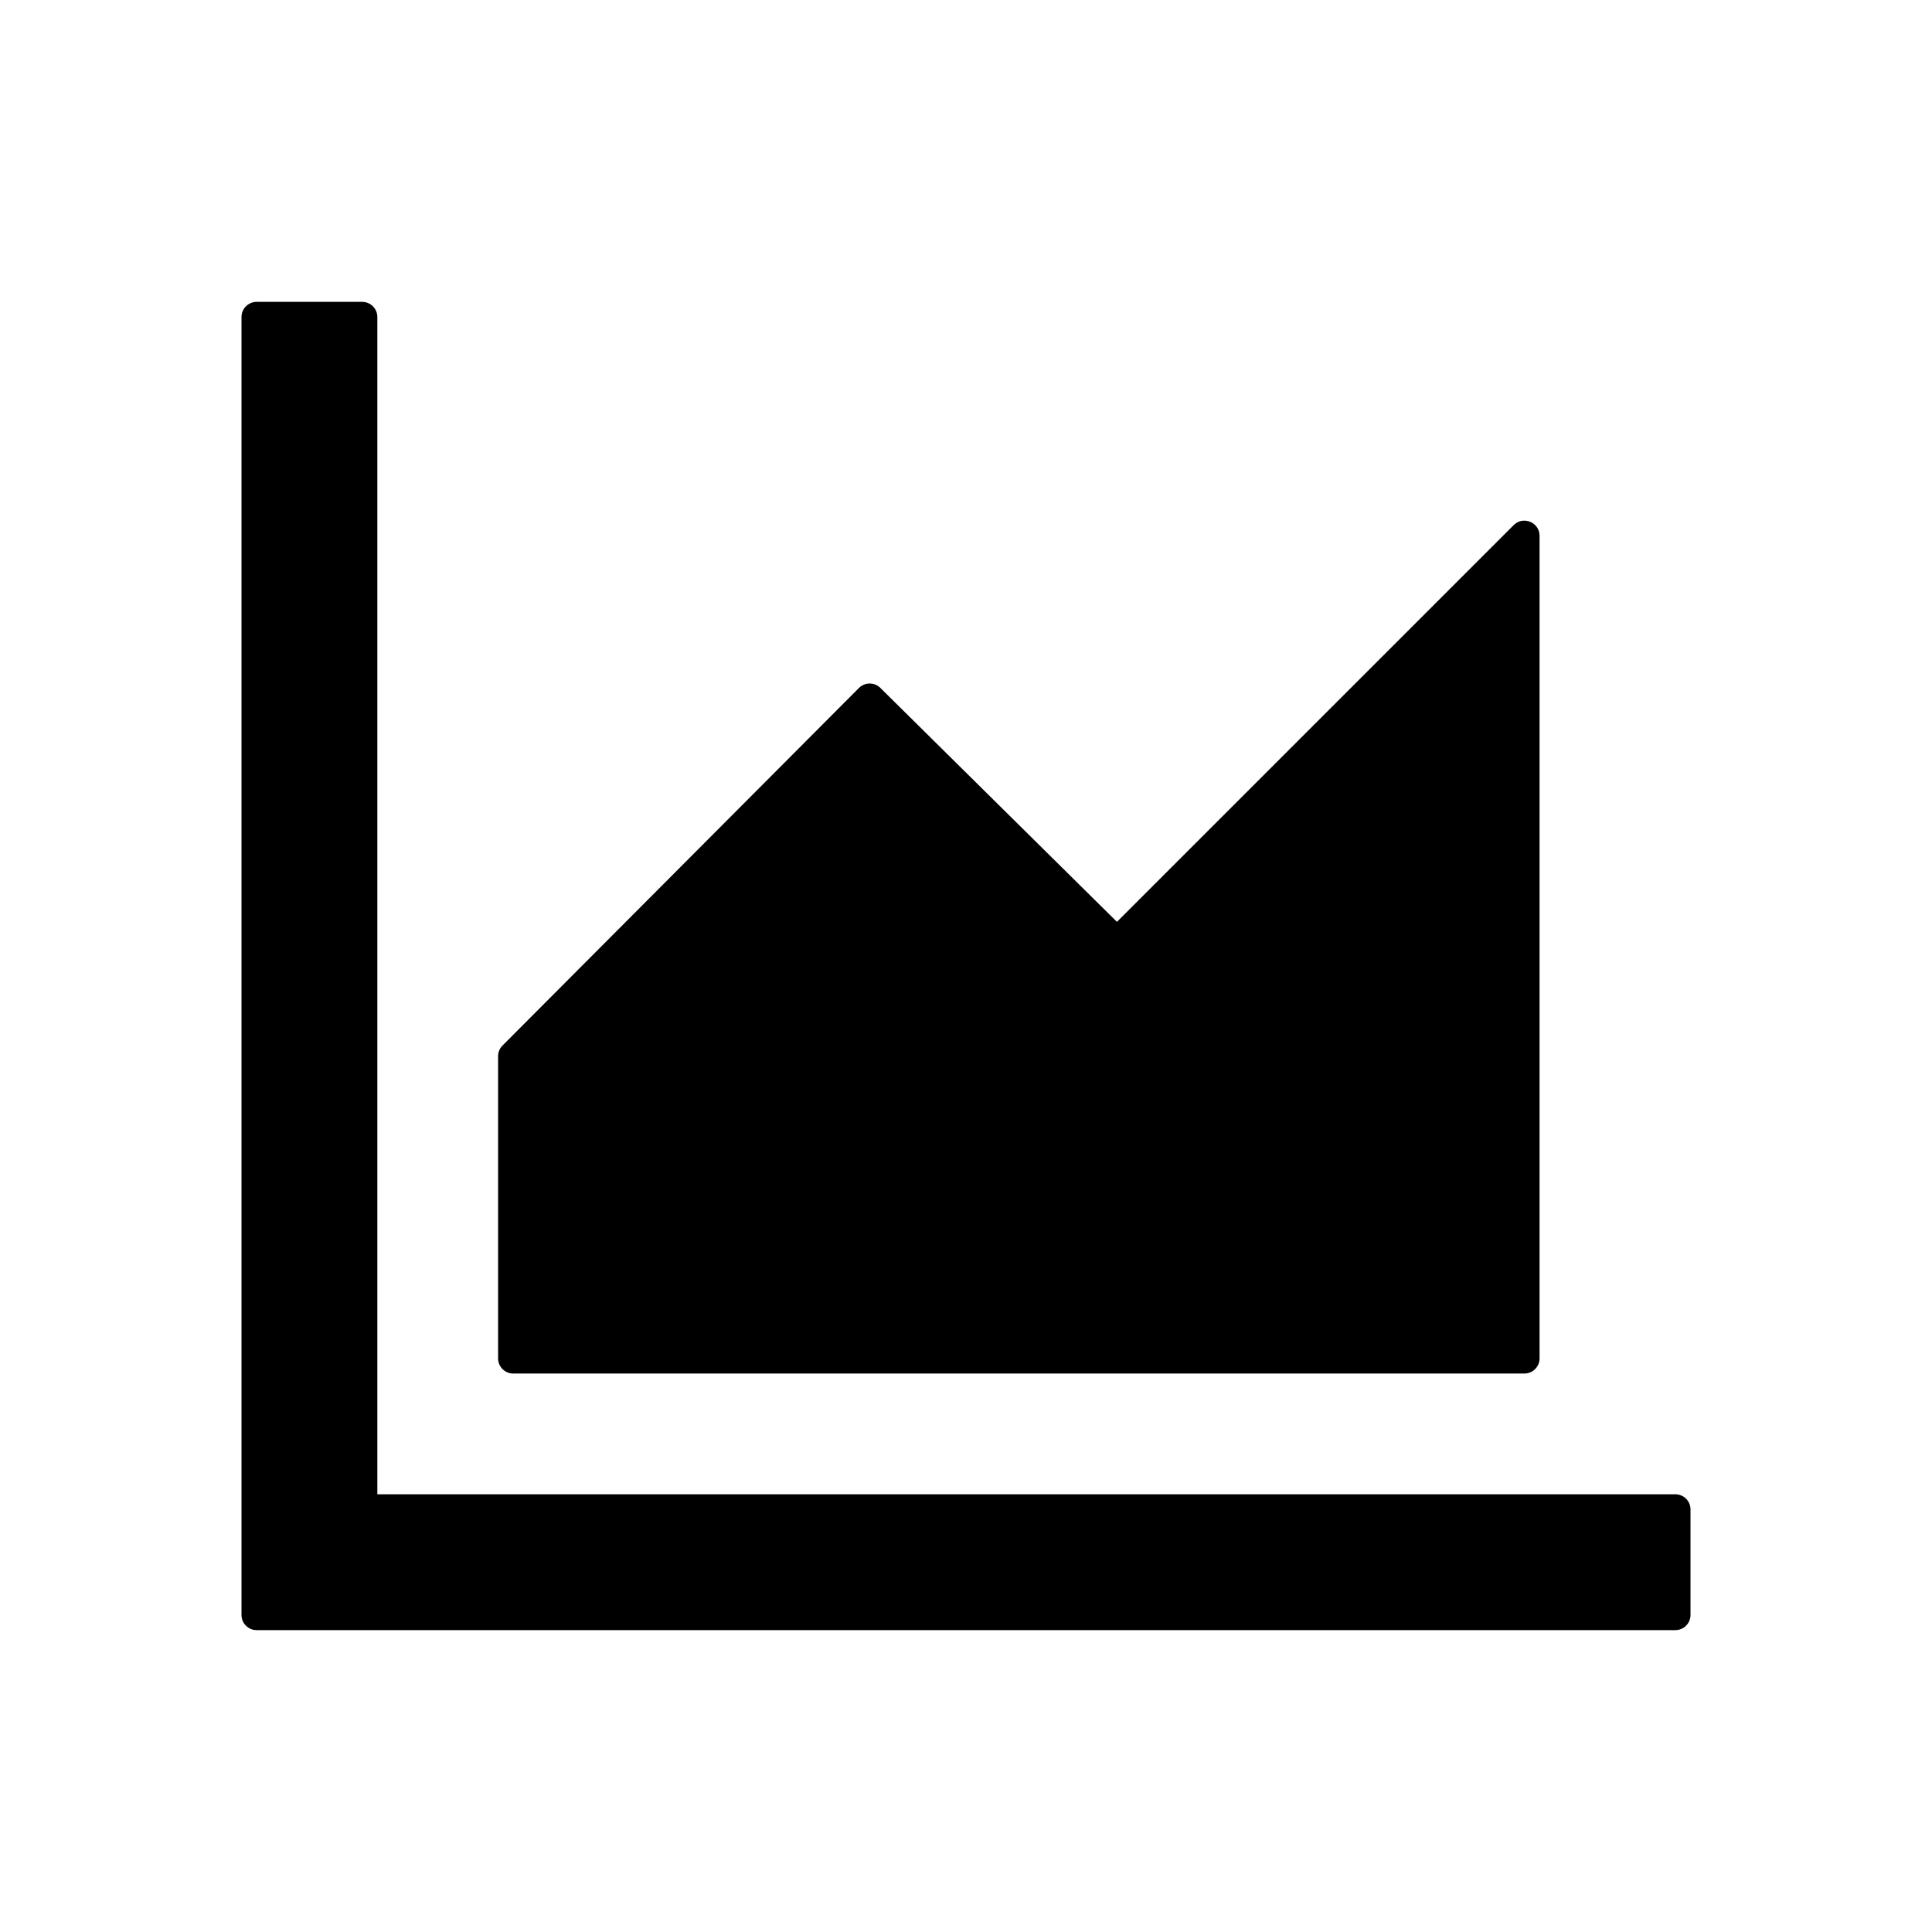
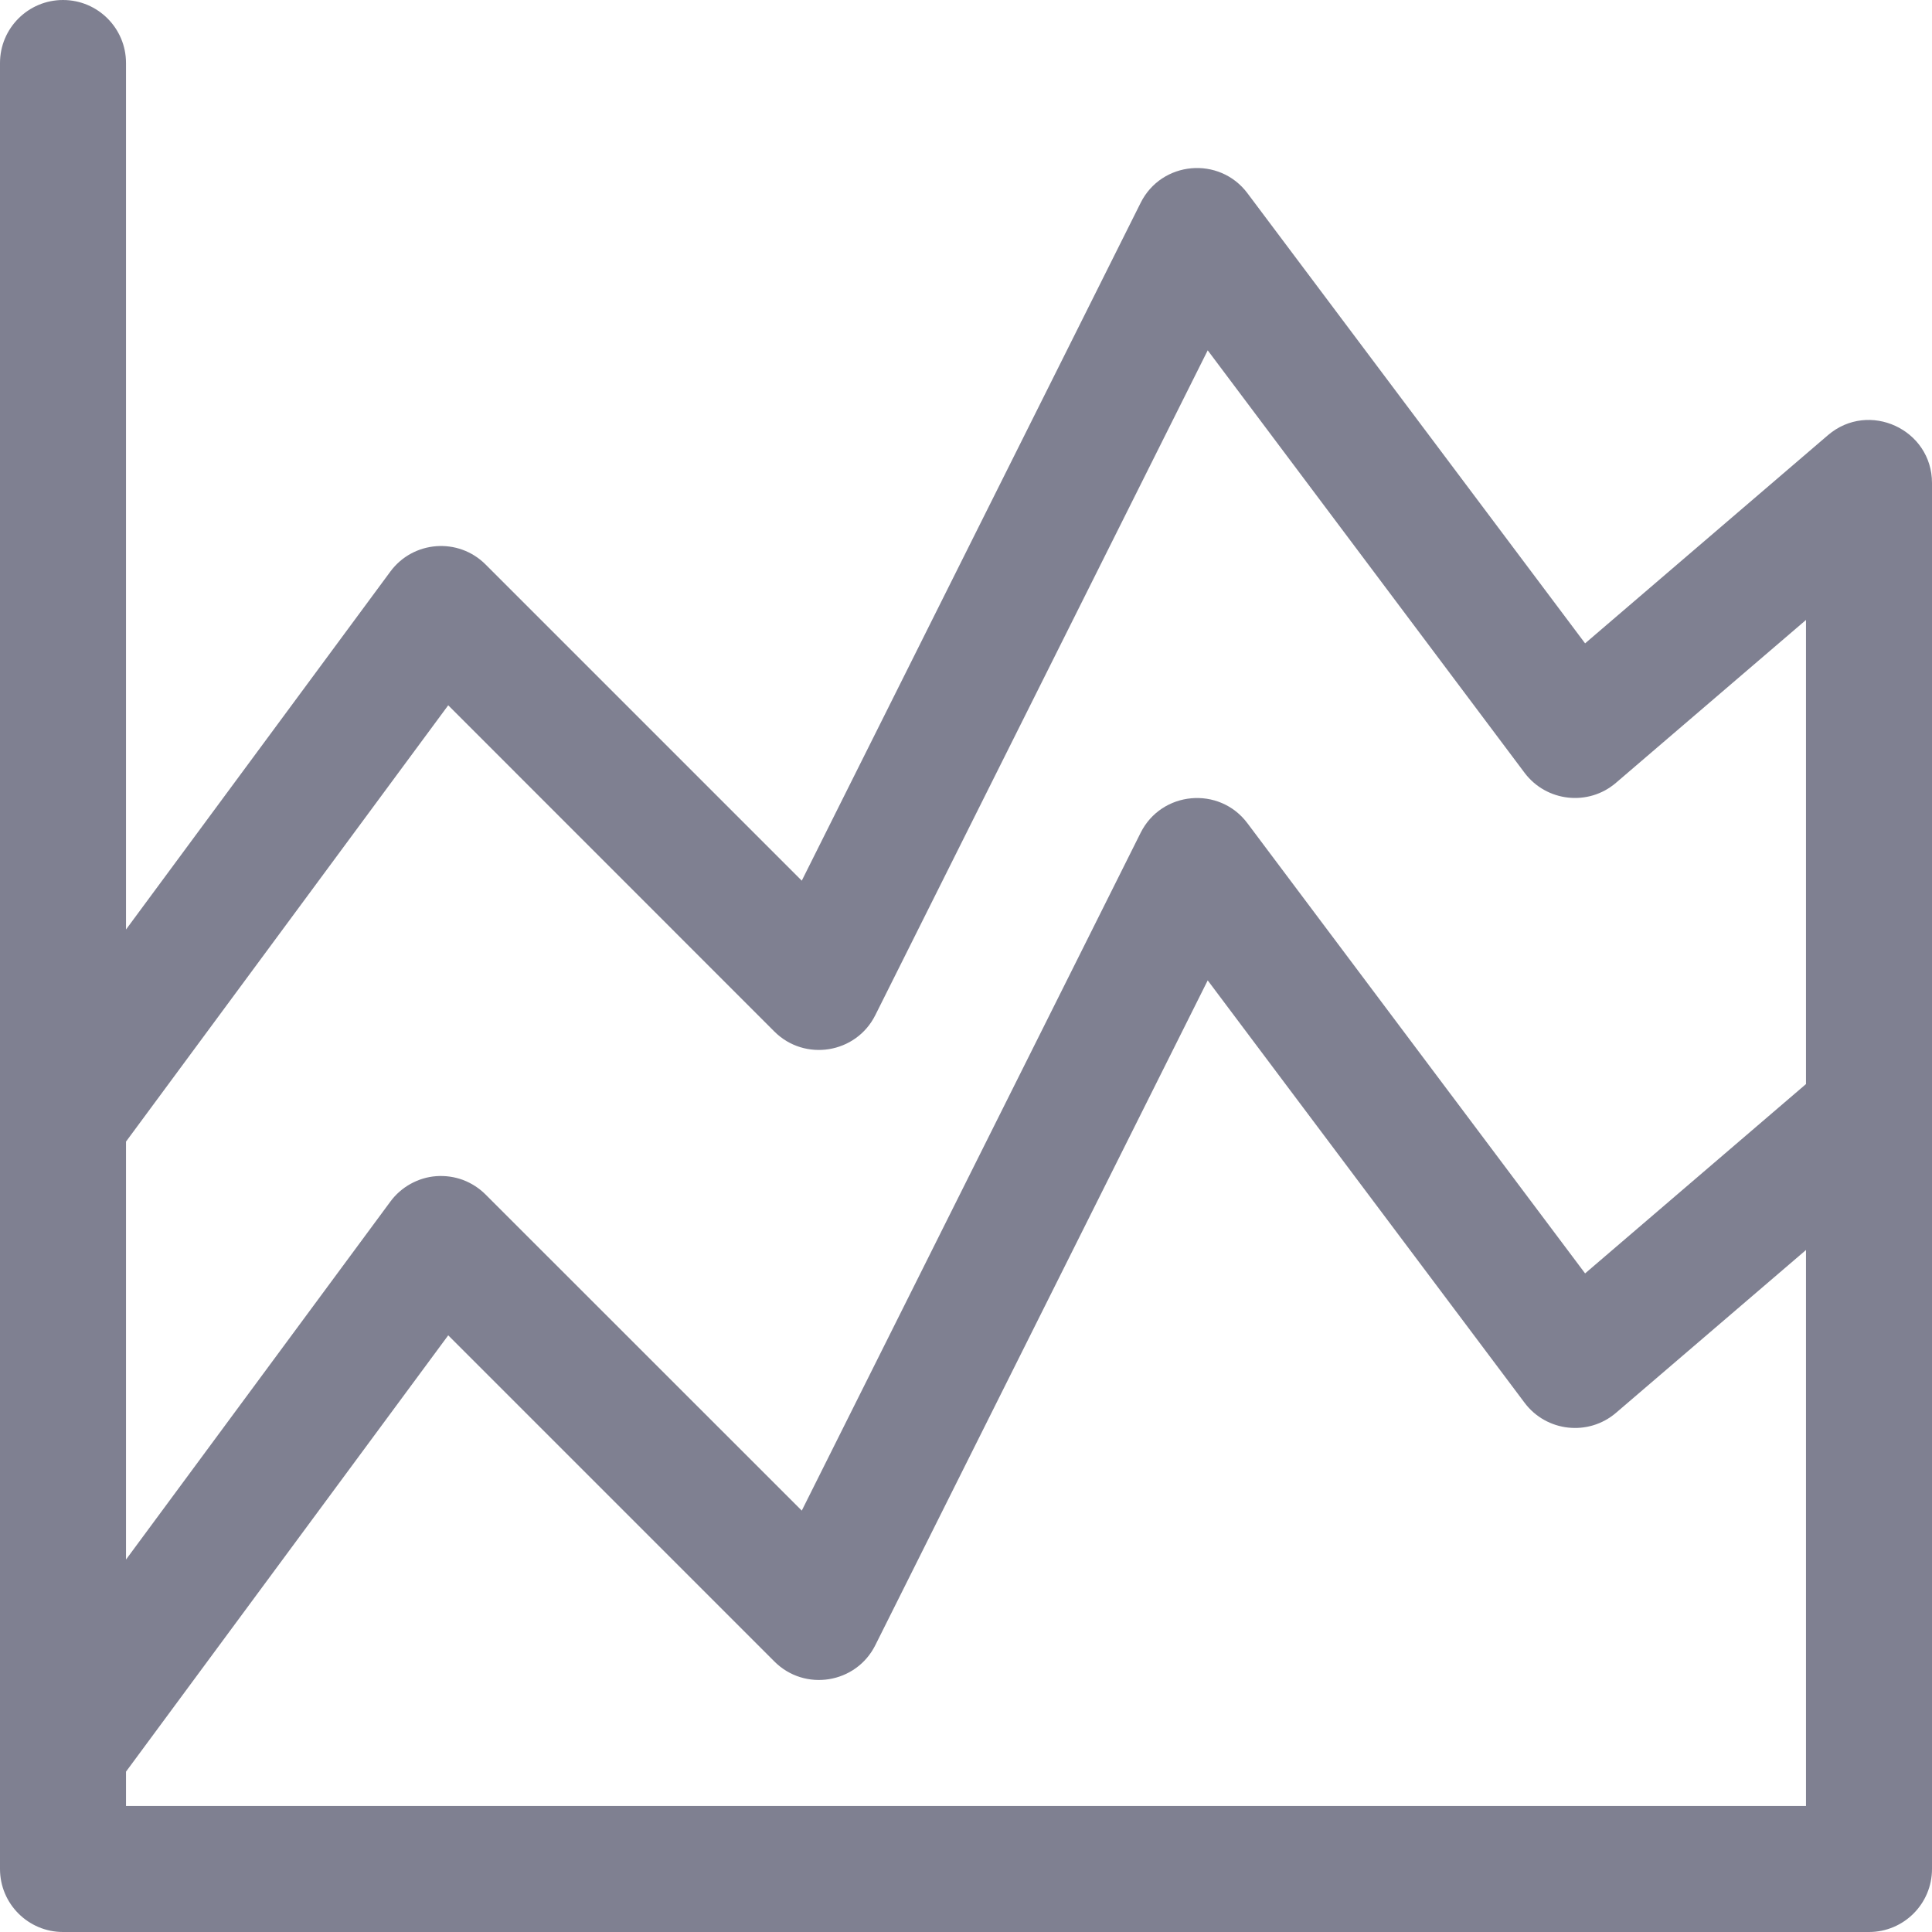
- <svg xmlns="http://www.w3.org/2000/svg" stroke="currentColor" fill="currentColor" stroke-width="0" viewBox="0 0 1024 1024" icon="area-chart" aria-hidden="true" alt="" height="1em" width="1em">
-   <path d="M888 792H200V168c0-4.4-3.6-8-8-8h-56c-4.4 0-8 3.6-8 8v688c0 4.4 3.6 8 8 8h752c4.4 0 8-3.6 8-8v-56c0-4.4-3.6-8-8-8zm-616-64h536c4.4 0 8-3.6 8-8V284c0-7.2-8.7-10.7-13.7-5.7L592 488.6l-125.4-124a8.03 8.03 0 0 0-11.3 0l-189 189.6a7.87 7.87 0 0 0-2.3 5.6V720c0 4.4 3.6 8 8 8z" />
+ <svg xmlns="http://www.w3.org/2000/svg" width="18" height="18" viewBox="0 0 18 18" fill="none">
+   <path d="M17.031 4.054L14.768 5.994L11.622 1.8C11.361 1.452 10.822 1.499 10.627 1.89L7.47 8.205L4.524 5.259C4.27 5.005 3.85 5.037 3.637 5.325L1.174 8.66V0.587C1.174 0.263 0.911 0 0.587 0C0.263 0 0 0.263 0 0.587V17.413C0 17.737 0.263 18 0.587 18H17.413C17.737 18 18 17.737 18 17.413V4.5C18 4 17.411 3.729 17.031 4.054ZM16.826 16.826H1.174V16.506L4.176 12.441L7.215 15.48C7.498 15.763 7.976 15.686 8.155 15.328L11.252 9.134L14.204 13.069C14.408 13.341 14.799 13.383 15.056 13.163L16.826 11.646V16.826ZM16.826 10.1L14.768 11.864L11.622 7.67C11.361 7.321 10.822 7.369 10.627 7.759L7.47 14.074L4.524 11.129C4.464 11.069 4.392 11.023 4.313 10.993C4.234 10.964 4.149 10.952 4.065 10.958C3.981 10.964 3.899 10.989 3.825 11.03C3.751 11.071 3.687 11.127 3.637 11.195L1.174 14.53V10.636L4.176 6.571L7.215 9.611C7.498 9.893 7.976 9.816 8.155 9.458L11.252 3.264L14.204 7.2C14.408 7.471 14.799 7.514 15.056 7.293L16.826 5.776V10.1Z" fill="#000224" fill-opacity="0.5" />
</svg>
